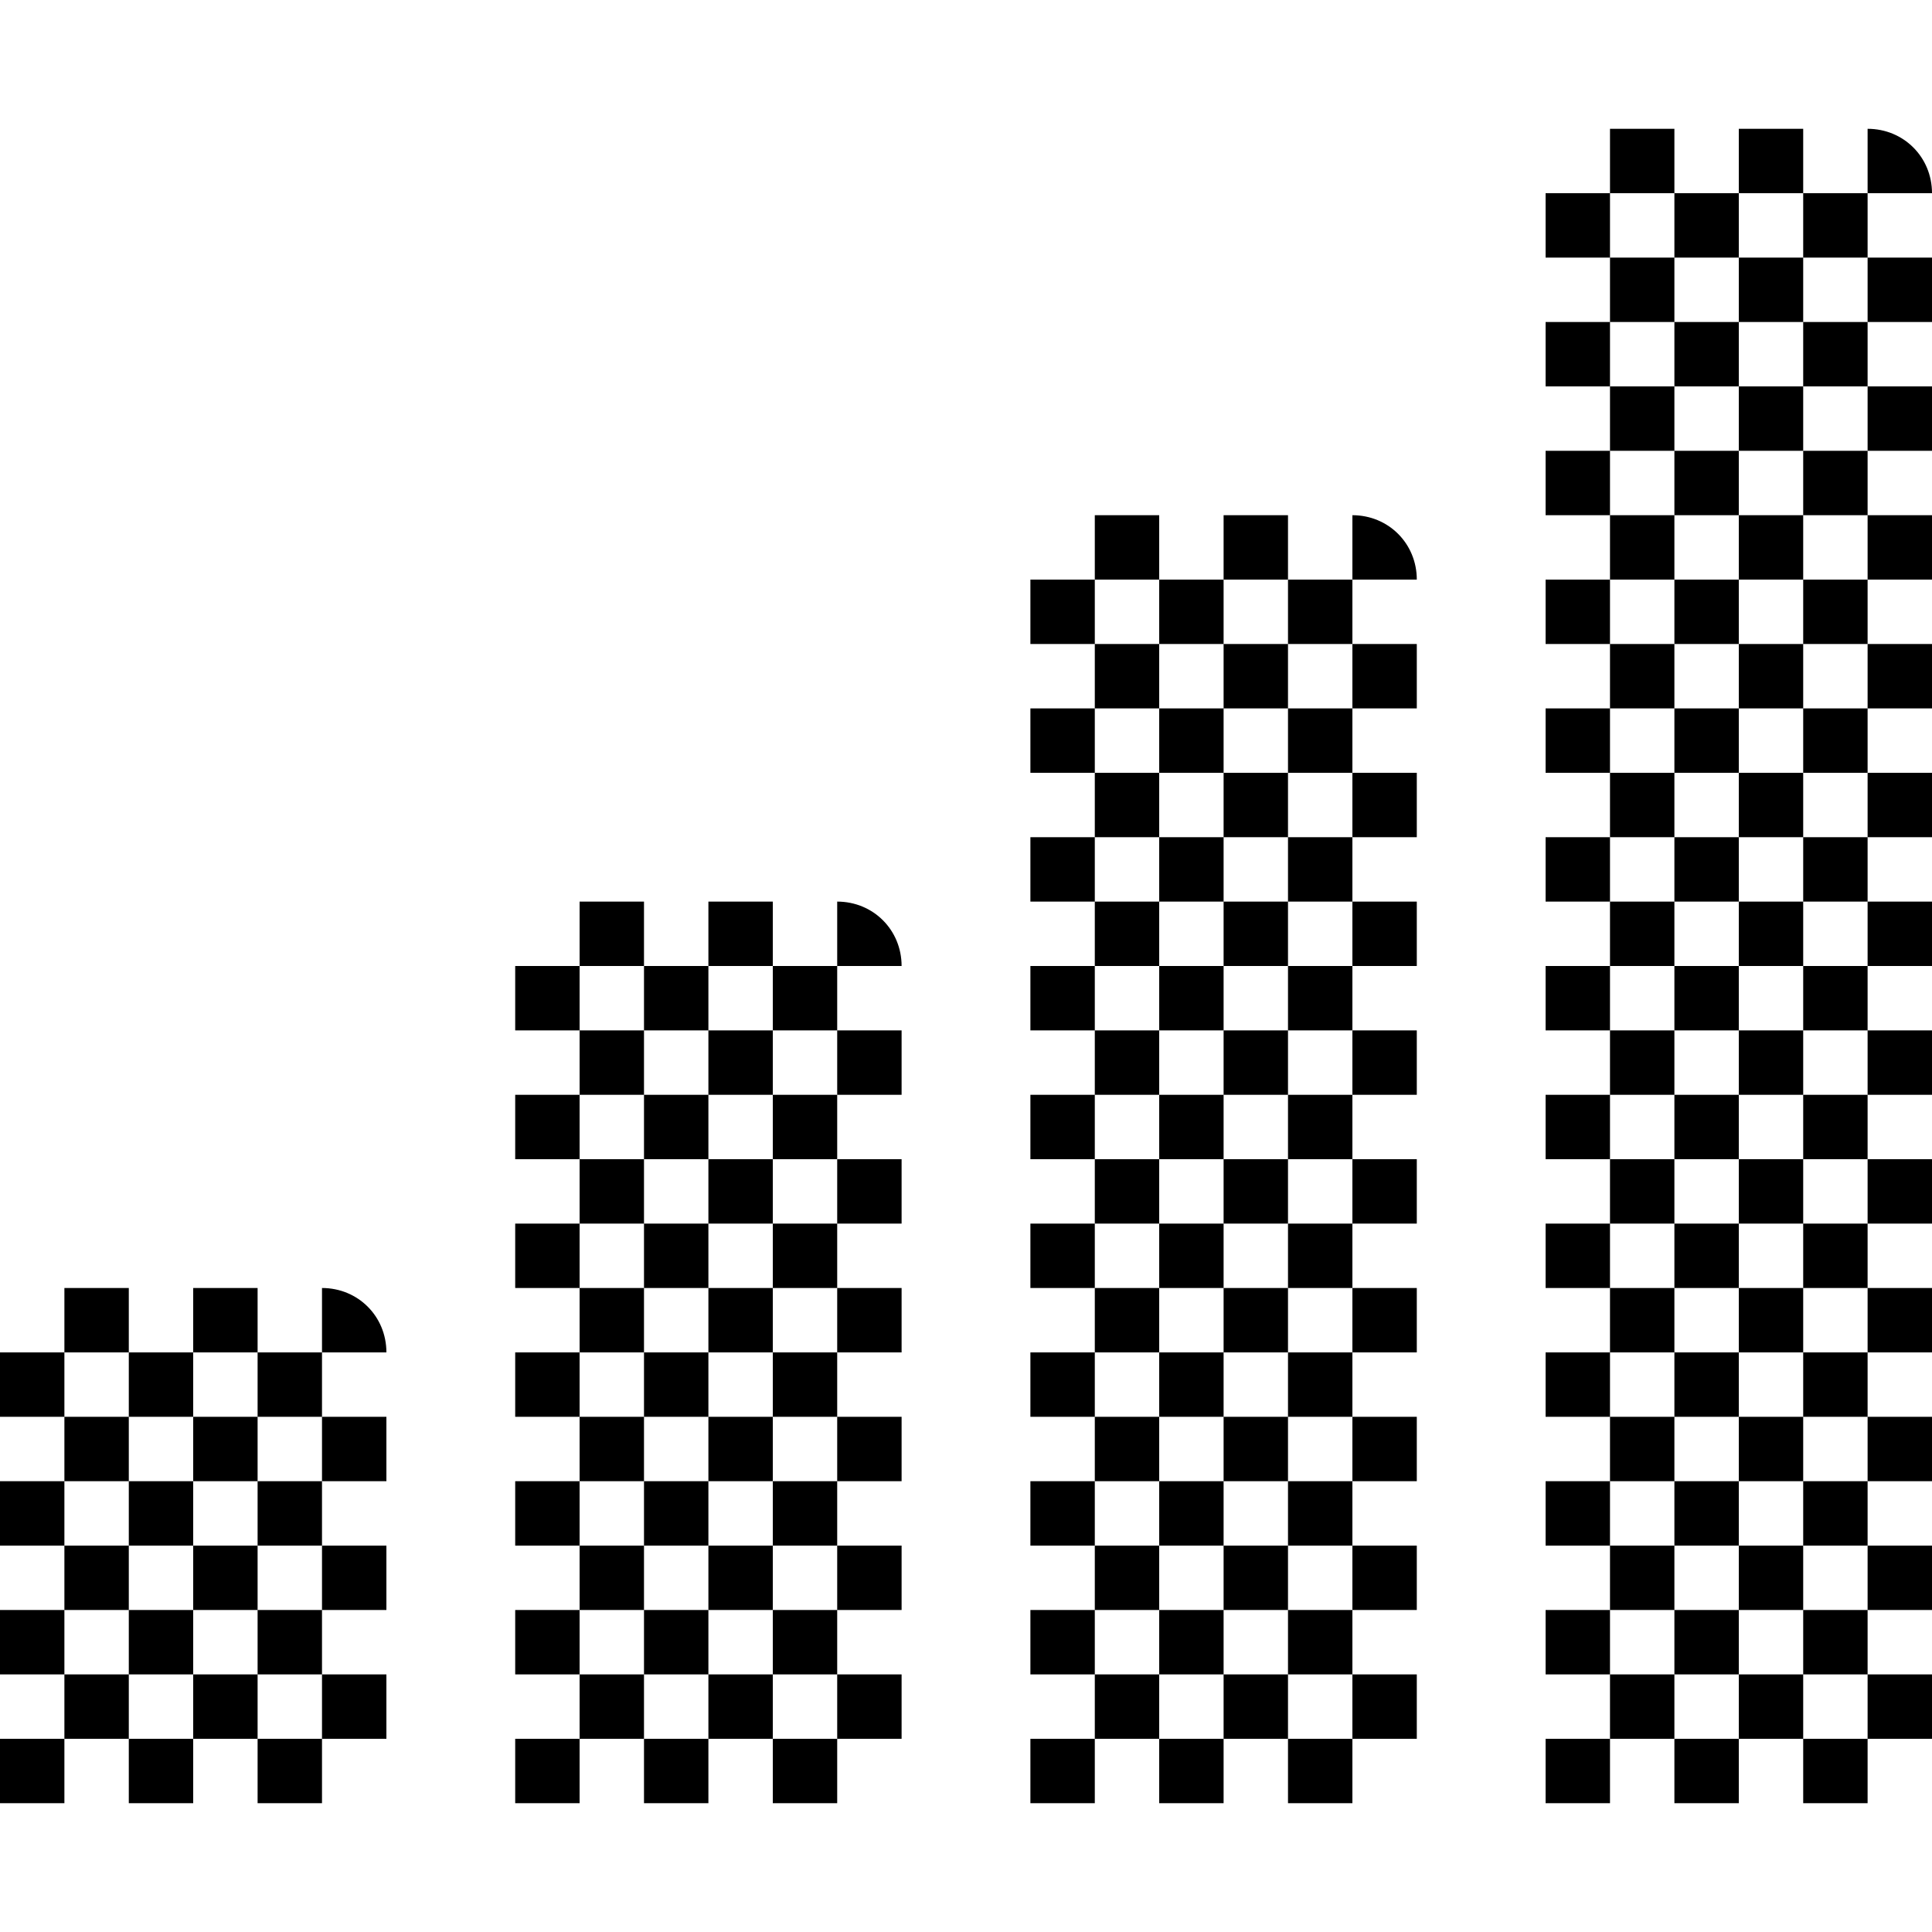
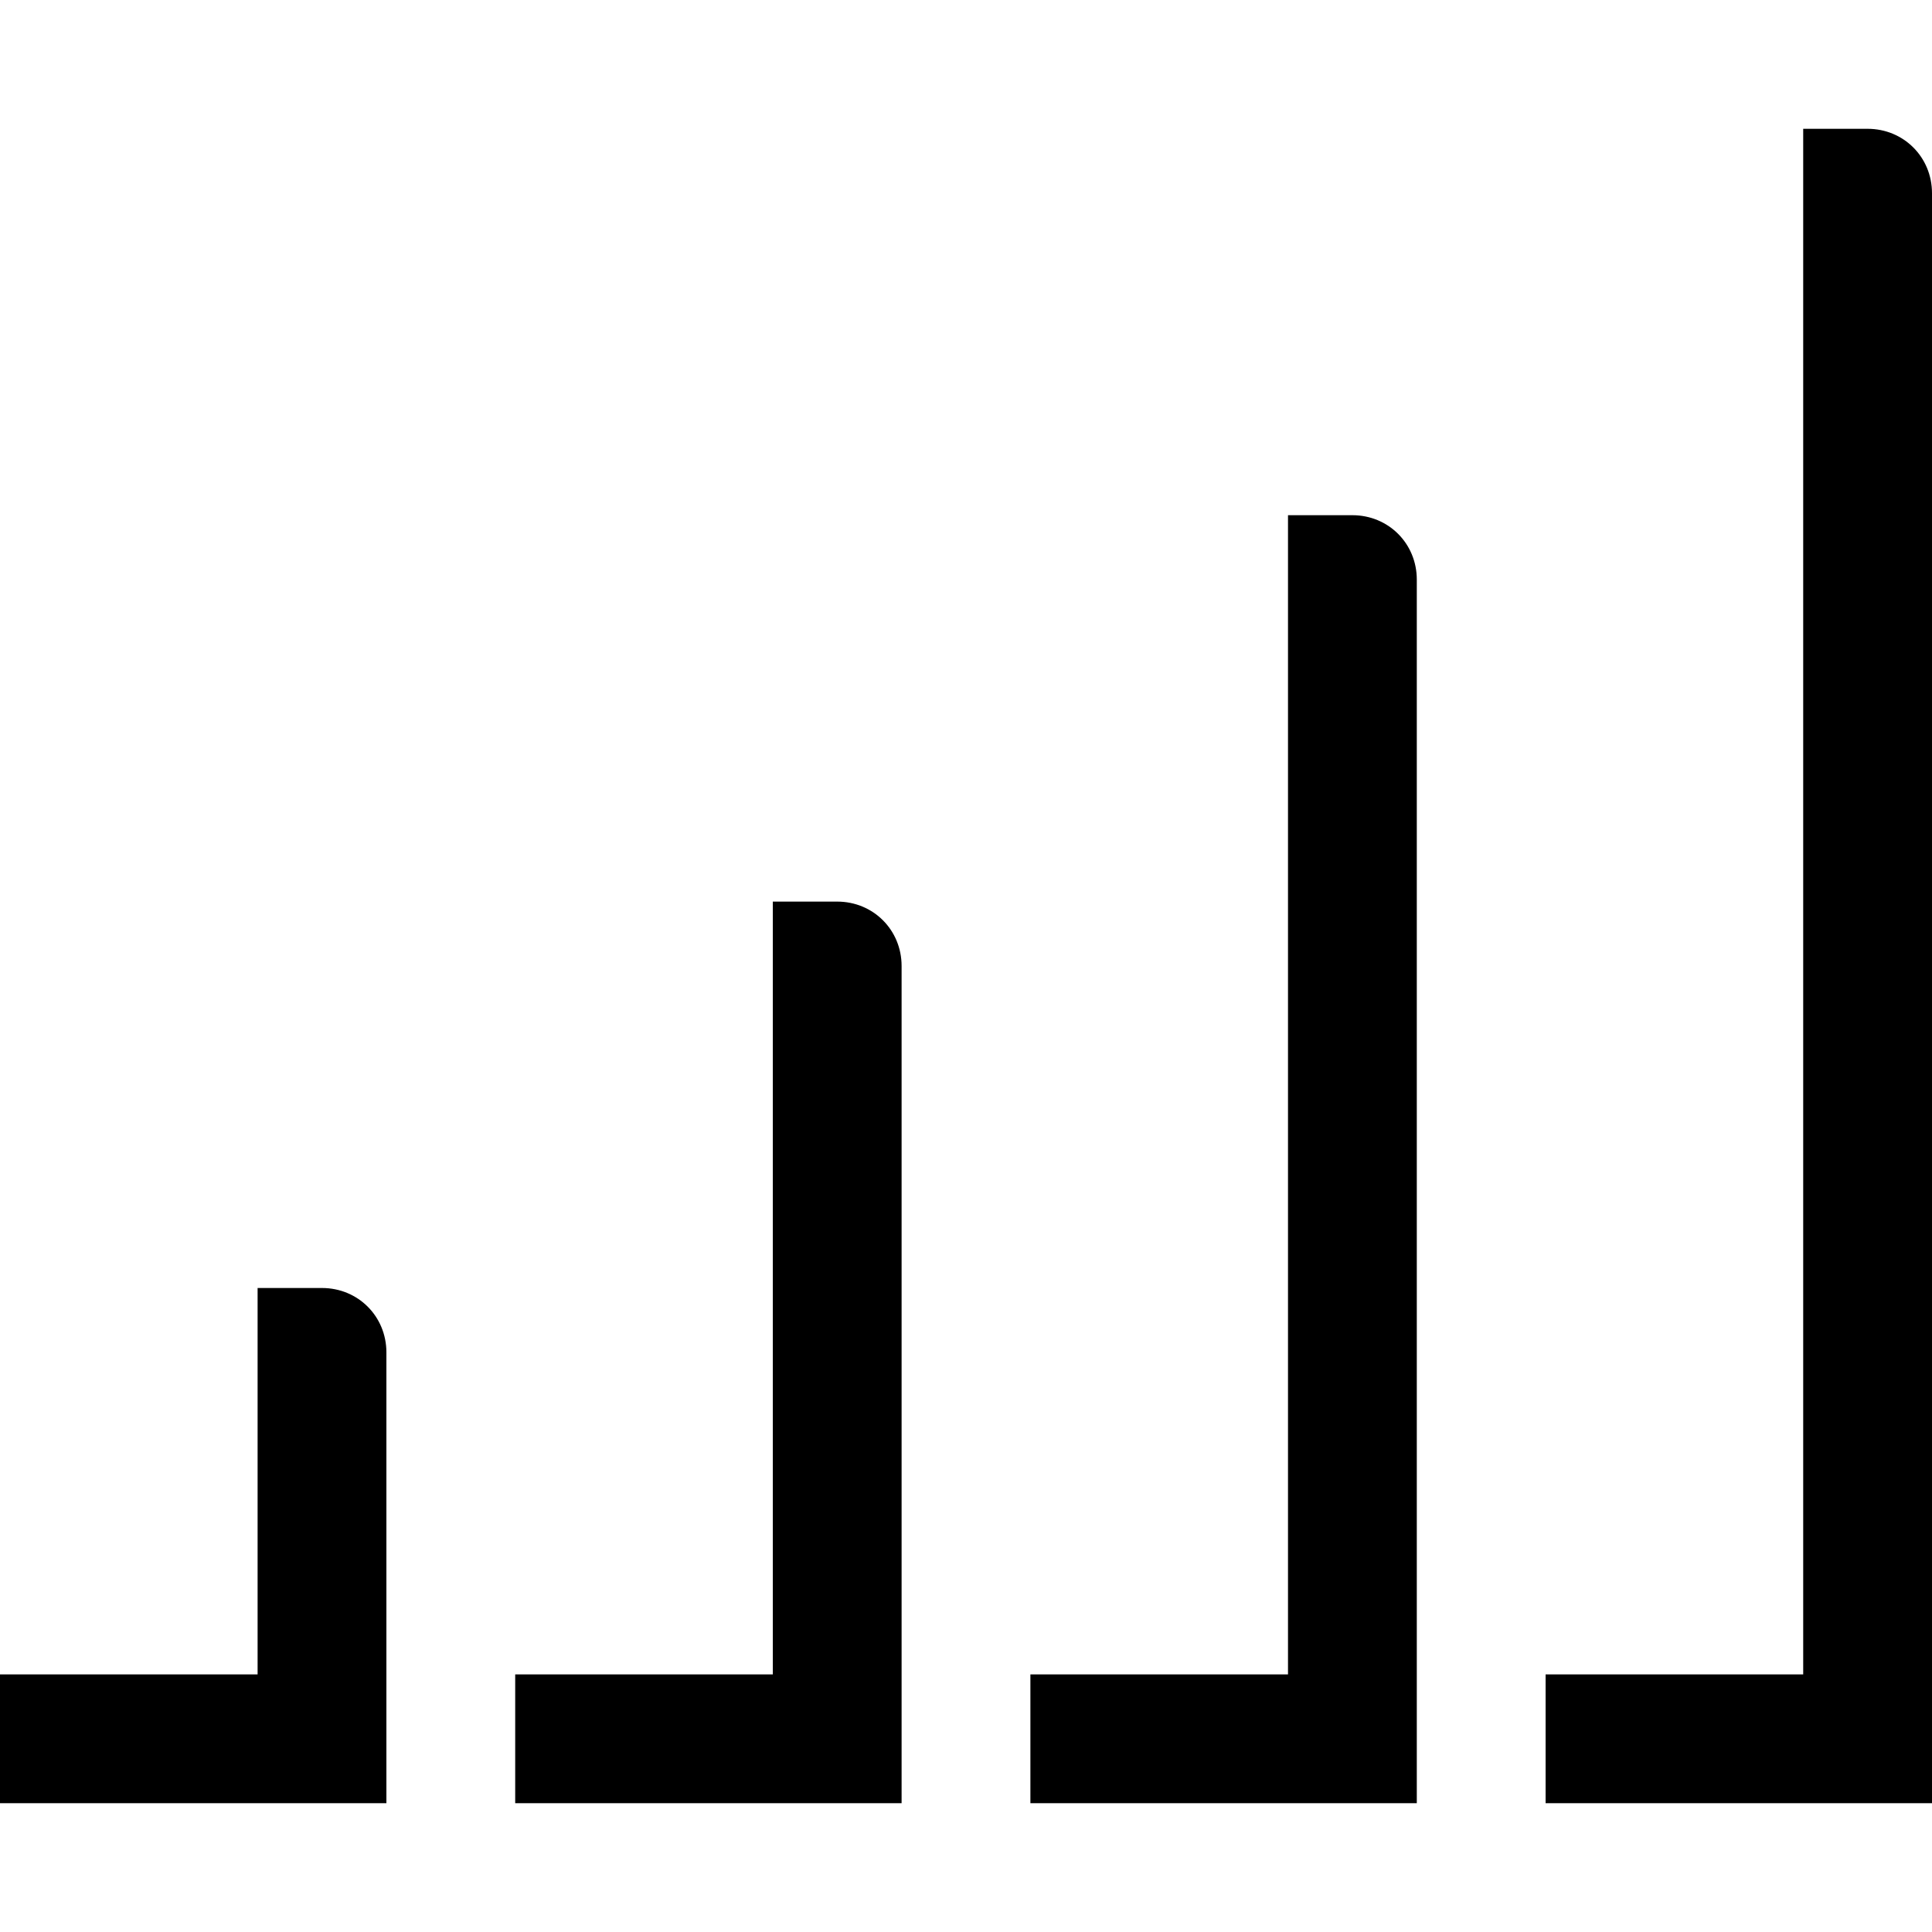
<svg xmlns="http://www.w3.org/2000/svg" viewBox="0 0 15 15">
-   <path d="M5.5 13L5 13L5 13.5L5.5 13.5L5.5 13ZM10.5 13L10 13L10 13.5L10.5 13.5L10.5 13ZM6.5 13L6 13L6 13.5L6.5 13.5L6.5 13ZM2.5 13L2 13L2 13.5L2.5 13.5L2.5 13ZM14.5 13L14 13L14 13.5L14.5 13.5L14.5 13ZM13.5 13L13 13L13 13.5L13.5 13.5L13.5 13ZM1.5 13L1 13L1 13.5L1.5 13.5L1.5 13ZM9.5 13L9 13L9 13.5L9.5 13.5L9.5 13ZM9 12.5L8.5 12.5L8.5 13L9 13L9 12.5ZM2 12.5L1.5 12.5L1.5 13L2 13L2 12.5ZM1 12.5L0.5 12.5L0.5 13L1 13L1 12.5ZM10 12.5L9.5 12.5L9.5 13L10 13L10 12.5ZM5 12.5L4.5 12.5L4.5 13L5 13L5 12.5ZM13 12.5L12.5 12.5L12.5 13L13 13L13 12.5ZM14 12.5L13.5 12.5L13.5 13L14 13L14 12.5ZM6 12.5L5.5 12.5L5.5 13L6 13L6 12.5ZM5.5 12L5 12L5 12.5L5.5 12.5L5.5 12ZM2.5 12L2 12L2 12.5L2.5 12.5L2.5 12ZM10.5 12L10 12L10 12.5L10.5 12.5L10.5 12ZM9.5 12L9 12L9 12.5L9.5 12.5L9.5 12ZM6.5 12L6 12L6 12.5L6.5 12.5L6.5 12ZM1.5 12L1 12L1 12.5L1.5 12.5L1.5 12ZM13.5 12L13 12L13 12.5L13.5 12.5L13.5 12ZM14.5 12L14 12L14 12.5L14.5 12.5L14.5 12ZM2 11.5L1.5 11.5L1.5 12L2 12L2 11.5ZM1 11.5L0.5 11.5L0.5 12L1 12L1 11.5ZM10 11.5L9.5 11.5L9.5 12L10 12L10 11.5ZM9 11.5L8.5 11.5L8.5 12L9 12L9 11.5ZM13 11.5L12.5 11.5L12.5 12L13 12L13 11.5ZM14 11.5L13.5 11.5L13.5 12L14 12L14 11.5ZM5 11.5L4.5 11.5L4.5 12L5 12L5 11.5ZM6 11.5L5.5 11.5L5.5 12L6 12L6 11.5ZM5.5 11L5 11L5 11.5L5.5 11.5L5.5 11ZM2.5 11L2 11L2 11.5L2.5 11.5L2.5 11ZM6.5 11L6 11L6 11.5L6.5 11.5L6.5 11ZM9.5 11L9 11L9 11.5L9.5 11.5L9.5 11ZM10.5 11L10 11L10 11.5L10.5 11.5L10.5 11ZM0 10.5L0.5 10.5L0.5 10L2.5 10C2.78 10 3 10.22 3 10.5L2.5 10.5L2.5 11L3 11L3 11.5L2.5 11.5L2.5 12L3 12L3 12.5L2.5 12.5L2.5 13L3 13L3 13.5L2.5 13.5L2.5 14L2 14L2 13.5L1.5 13.5L1.5 14L1 14L1 13.5L0.5 13.5L0.5 14L0 14L0 13.5L0.5 13.5L0.5 13L0 13L0 12.5L0.5 12.5L0.5 12L0 12L0 11.5L0.5 11.5L0.5 11L0 11L0 10.5ZM13.5 11L13 11L13 11.5L13.5 11.5L13.5 11ZM14.5 11L14 11L14 11.5L14.5 11.5L14.5 11ZM1.5 11L1 11L1 11.5L1.5 11.5L1.5 11ZM5 10.5L4.5 10.5L4.5 11L5 11L5 10.5ZM10 10.5L9.5 10.5L9.5 11L10 11L10 10.5ZM9 10.5L8.5 10.5L8.5 11L9 11L9 10.5ZM6 10.5L5.5 10.5L5.5 11L6 11L6 10.5ZM1 10.5L0.5 10.5L0.5 11L1 11L1 10.5ZM13 10.5L12.5 10.5L12.5 11L13 11L13 10.5ZM14 10.5L13.5 10.5L13.5 11L14 11L14 10.5ZM2 10.5L1.5 10.5L1.5 11L2 11L2 10.5ZM5.5 10L5 10L5 10.5L5.5 10.5L5.5 10ZM14.5 10L14 10L14 10.5L14.5 10.5L14.5 10ZM13.5 10L13 10L13 10.5L13.5 10.5L13.5 10ZM1.5 10L1 10L1 10.5L1.5 10.5L1.5 10ZM2.5 10L2 10L2 10.5L2.5 10.5L2.5 10ZM6.5 10L6 10L6 10.5L6.5 10.5L6.5 10ZM10.5 10L10 10L10 10.5L10.5 10.5L10.5 10ZM9.5 10L9 10L9 10.5L9.5 10.5L9.5 10ZM10 9.5L9.5 9.5L9.5 10L10 10L10 9.5ZM9 9.5L8.5 9.5L8.5 10L9 10L9 9.5ZM5 9.5L4.5 9.5L4.5 10L5 10L5 9.5ZM6 9.5L5.5 9.5L5.5 10L6 10L6 9.5ZM13 9.5L12.5 9.5L12.5 10L13 10L13 9.5ZM14 9.5L13.5 9.5L13.5 10L14 10L14 9.5ZM13.5 9L13 9L13 9.5L13.5 9.5L13.5 9ZM14.5 9L14 9L14 9.5L14.5 9.5L14.5 9ZM10.5 9L10 9L10 9.5L10.5 9.5L10.5 9ZM5.5 9L5 9L5 9.5L5.5 9.5L5.5 9ZM9.5 9L9 9L9 9.5L9.5 9.5L9.5 9ZM6.5 9L6 9L6 9.5L6.5 9.5L6.5 9ZM9 8.5L8.5 8.5L8.5 9L9 9L9 8.5ZM10 8.5L9.5 8.5L9.5 9L10 9L10 8.5ZM14 8.5L13.5 8.5L13.5 9L14 9L14 8.5ZM13 8.5L12.5 8.5L12.5 9L13 9L13 8.5ZM5 8.5L4.5 8.5L4.5 9L5 9L5 8.5ZM6 8.5L5.5 8.5L5.5 9L6 9L6 8.5ZM6.5 8L6 8L6 8.5L6.5 8.5L6.5 8ZM10.5 8L10 8L10 8.5L10.5 8.5L10.5 8ZM5.5 8L5 8L5 8.5L5.5 8.5L5.5 8ZM9.5 8L9 8L9 8.5L9.5 8.5L9.5 8ZM13.5 8L13 8L13 8.5L13.5 8.5L13.5 8ZM14.5 8L14 8L14 8.5L14.5 8.5L14.5 8ZM4 7.5L4.5 7.5L4.5 7L6.5 7C6.78 7 7 7.22 7 7.5L6.5 7.5L6.5 8L7 8L7 8.5L6.5 8.5L6.5 9L7 9L7 9.5L6.5 9.5L6.5 10L7 10L7 10.5L6.5 10.5L6.5 11L7 11L7 11.5L6.5 11.5L6.5 12L7 12L7 12.5L6.5 12.5L6.5 13L7 13L7 13.5L6.5 13.5L6.5 14L6 14L6 13.5L5.5 13.5L5.5 14L5 14L5 13.5L4.5 13.5L4.5 14L4 14L4 13.5L4.5 13.5L4.5 13L4 13L4 12.5L4.5 12.5L4.5 12L4 12L4 11.5L4.5 11.5L4.5 11L4 11L4 10.5L4.5 10.5L4.5 10L4 10L4 9.5L4.5 9.5L4.5 9L4 9L4 8.5L4.5 8.5L4.5 8L4 8L4 7.5ZM10 7.5L9.5 7.5L9.5 8L10 8L10 7.5ZM6 7.5L5.5 7.5L5.5 8L6 8L6 7.5ZM14 7.5L13.5 7.5L13.5 8L14 8L14 7.5ZM9 7.5L8.5 7.5L8.5 8L9 8L9 7.5ZM5 7.5L4.5 7.5L4.5 8L5 8L5 7.5ZM13 7.5L12.5 7.5L12.5 8L13 8L13 7.5ZM10.5 7L10 7L10 7.5L10.5 7.5L10.5 7ZM6.5 7L6 7L6 7.5L6.5 7.5L6.5 7ZM9.5 7L9 7L9 7.5L9.5 7.5L9.5 7ZM5.5 7L5 7L5 7.5L5.5 7.5L5.5 7ZM13.5 7L13 7L13 7.5L13.5 7.5L13.5 7ZM14.5 7L14 7L14 7.5L14.5 7.5L14.5 7ZM9 6.5L8.5 6.5L8.5 7L9 7L9 6.5ZM13 6.5L12.5 6.5L12.5 7L13 7L13 6.5ZM14 6.5L13.5 6.5L13.5 7L14 7L14 6.5ZM10 6.5L9.5 6.5L9.5 7L10 7L10 6.5ZM14.5 6L14 6L14 6.5L14.5 6.5L14.5 6ZM9.5 6L9 6L9 6.5L9.5 6.5L9.5 6ZM10.5 6L10 6L10 6.5L10.5 6.5L10.5 6ZM13.5 6L13 6L13 6.5L13.5 6.5L13.5 6ZM14 5.5L13.5 5.5L13.5 6L14 6L14 5.5ZM10 5.5L9.5 5.5L9.5 6L10 6L10 5.5ZM9 5.5L8.5 5.5L8.5 6L9 6L9 5.5ZM13 5.5L12.5 5.5L12.5 6L13 6L13 5.5ZM9.5 5L9 5L9 5.5L9.5 5.5L9.5 5ZM10.5 5L10 5L10 5.5L10.5 5.5L10.5 5ZM8 4.5L8.5 4.5L8.5 4L10.5 4C10.78 4 11 4.22 11 4.5L10.5 4.5L10.5 5L11 5L11 5.5L10.5 5.5L10.5 6L11 6L11 6.5L10.5 6.5L10.5 7L11 7L11 7.5L10.5 7.5L10.5 8L11 8L11 8.5L10.5 8.5L10.5 9L11 9L11 9.5L10.5 9.5L10.5 10L11 10L11 10.5L10.5 10.5L10.5 11L11 11L11 11.5L10.5 11.5L10.5 12L11 12L11 12.5L10.5 12.5L10.5 13L11 13L11 13.5L10.5 13.5L10.5 14L10 14L10 13.5L9.5 13.5L9.5 14L9 14L9 13.5L8.5 13.5L8.5 14L8 14L8 13.5L8.5 13.5L8.5 13L8 13L8 12.5L8.5 12.5L8.5 12L8 12L8 11.5L8.5 11.5L8.5 11L8 11L8 10.5L8.5 10.5L8.5 10L8 10L8 9.5L8.5 9.5L8.5 9L8 9L8 8.5L8.5 8.5L8.5 8L8 8L8 7.5L8.5 7.5L8.5 7L8 7L8 6.5L8.5 6.5L8.5 6L8 6L8 5.5L8.5 5.5L8.5 5L8 5L8 4.5ZM13.5 5L13 5L13 5.5L13.5 5.5L13.5 5ZM14.5 5L14 5L14 5.5L14.5 5.5L14.5 5ZM10 4.5L9.5 4.5L9.5 5L10 5L10 4.5ZM9 4.5L8.5 4.5L8.5 5L9 5L9 4.5ZM13 4.5L12.5 4.5L12.5 5L13 5L13 4.5ZM14 4.5L13.5 4.5L13.5 5L14 5L14 4.5ZM9.5 4L9 4L9 4.5L9.5 4.5L9.5 4ZM14.5 4L14 4L14 4.5L14.5 4.5L14.5 4ZM13.5 4L13 4L13 4.5L13.5 4.5L13.5 4ZM10.5 4L10 4L10 4.5L10.5 4.5L10.5 4ZM14 3.5L13.5 3.5L13.5 4L14 4L14 3.5ZM13 3.5L12.5 3.5L12.5 4L13 4L13 3.5ZM13.5 3L13 3L13 3.5L13.5 3.5L13.5 3ZM14.5 3L14 3L14 3.5L14.5 3.5L14.5 3ZM14 2.5L13.5 2.5L13.5 3L14 3L14 2.5ZM13 2.5L12.5 2.5L12.5 3L13 3L13 2.5ZM12 1.5L12.5 1.5L12.5 1L14.5 1C14.78 1 15 1.22 15 1.5L14.5 1.5L14.5 2L15 2L15 2.5L14.5 2.5L14.5 3L15 3L15 3.5L14.5 3.5L14.5 4L15 4L15 4.5L14.5 4.5L14.5 5L15 5L15 5.5L14.5 5.5L14.5 6L15 6L15 6.5L14.5 6.5L14.5 7L15 7L15 7.5L14.5 7.5L14.5 8L15 8L15 8.5L14.5 8.5L14.5 9L15 9L15 9.5L14.5 9.5L14.5 10L15 10L15 10.5L14.5 10.5L14.5 11L15 11L15 11.5L14.5 11.5L14.5 12L15 12L15 12.5L14.5 12.5L14.5 13L15 13L15 13.5L14.5 13.5L14.5 14L14 14L14 13.5L13.5 13.5L13.5 14L13 14L13 13.5L12.5 13.5L12.5 14L12 14L12 13.5L12.5 13.5L12.5 13L12 13L12 12.5L12.5 12.5L12.5 12L12 12L12 11.5L12.5 11.5L12.5 11L12 11L12 10.5L12.5 10.5L12.5 10L12 10L12 9.5L12.5 9.5L12.5 9L12 9L12 8.5L12.5 8.5L12.5 8L12 8L12 7.5L12.5 7.5L12.5 7L12 7L12 6.5L12.5 6.5L12.5 6L12 6L12 5.5L12.5 5.5L12.5 5L12 5L12 4.5L12.5 4.5L12.5 4L12 4L12 3.5L12.5 3.5L12.5 3L12 3L12 2.5L12.5 2.5L12.5 2L12 2L12 1.5ZM13.5 2L13 2L13 2.5L13.5 2.5L13.5 2ZM14.5 2L14 2L14 2.5L14.5 2.5L14.5 2ZM14 1.5L13.5 1.5L13.5 2L14 2L14 1.5ZM13 1.5L12.5 1.5L12.5 2L13 2L13 1.5ZM14.5 1L14 1L14 1.5L14.5 1.5L14.5 1ZM13.5 1L13 1L13 1.5L13.5 1.5L13.5 1Z" />
+   <path d="M12 14L12 13L14 13L14 1L14.5 1C14.78 1 15 1.22 15 1.5L15 14L12 14ZM8 14L8 13L10 13L10 4L10.5 4C10.78 4 11 4.22 11 4.5L11 14L8 14ZM4 14L4 13L6 13L6 7L6.5 7C6.78 7 7 7.22 7 7.5L7 14L4 14ZM0 14L0 13L2 13L2 10L2.5 10C2.78 10 3 10.22 3 10.5L3 14L0 14Z" />
</svg>
